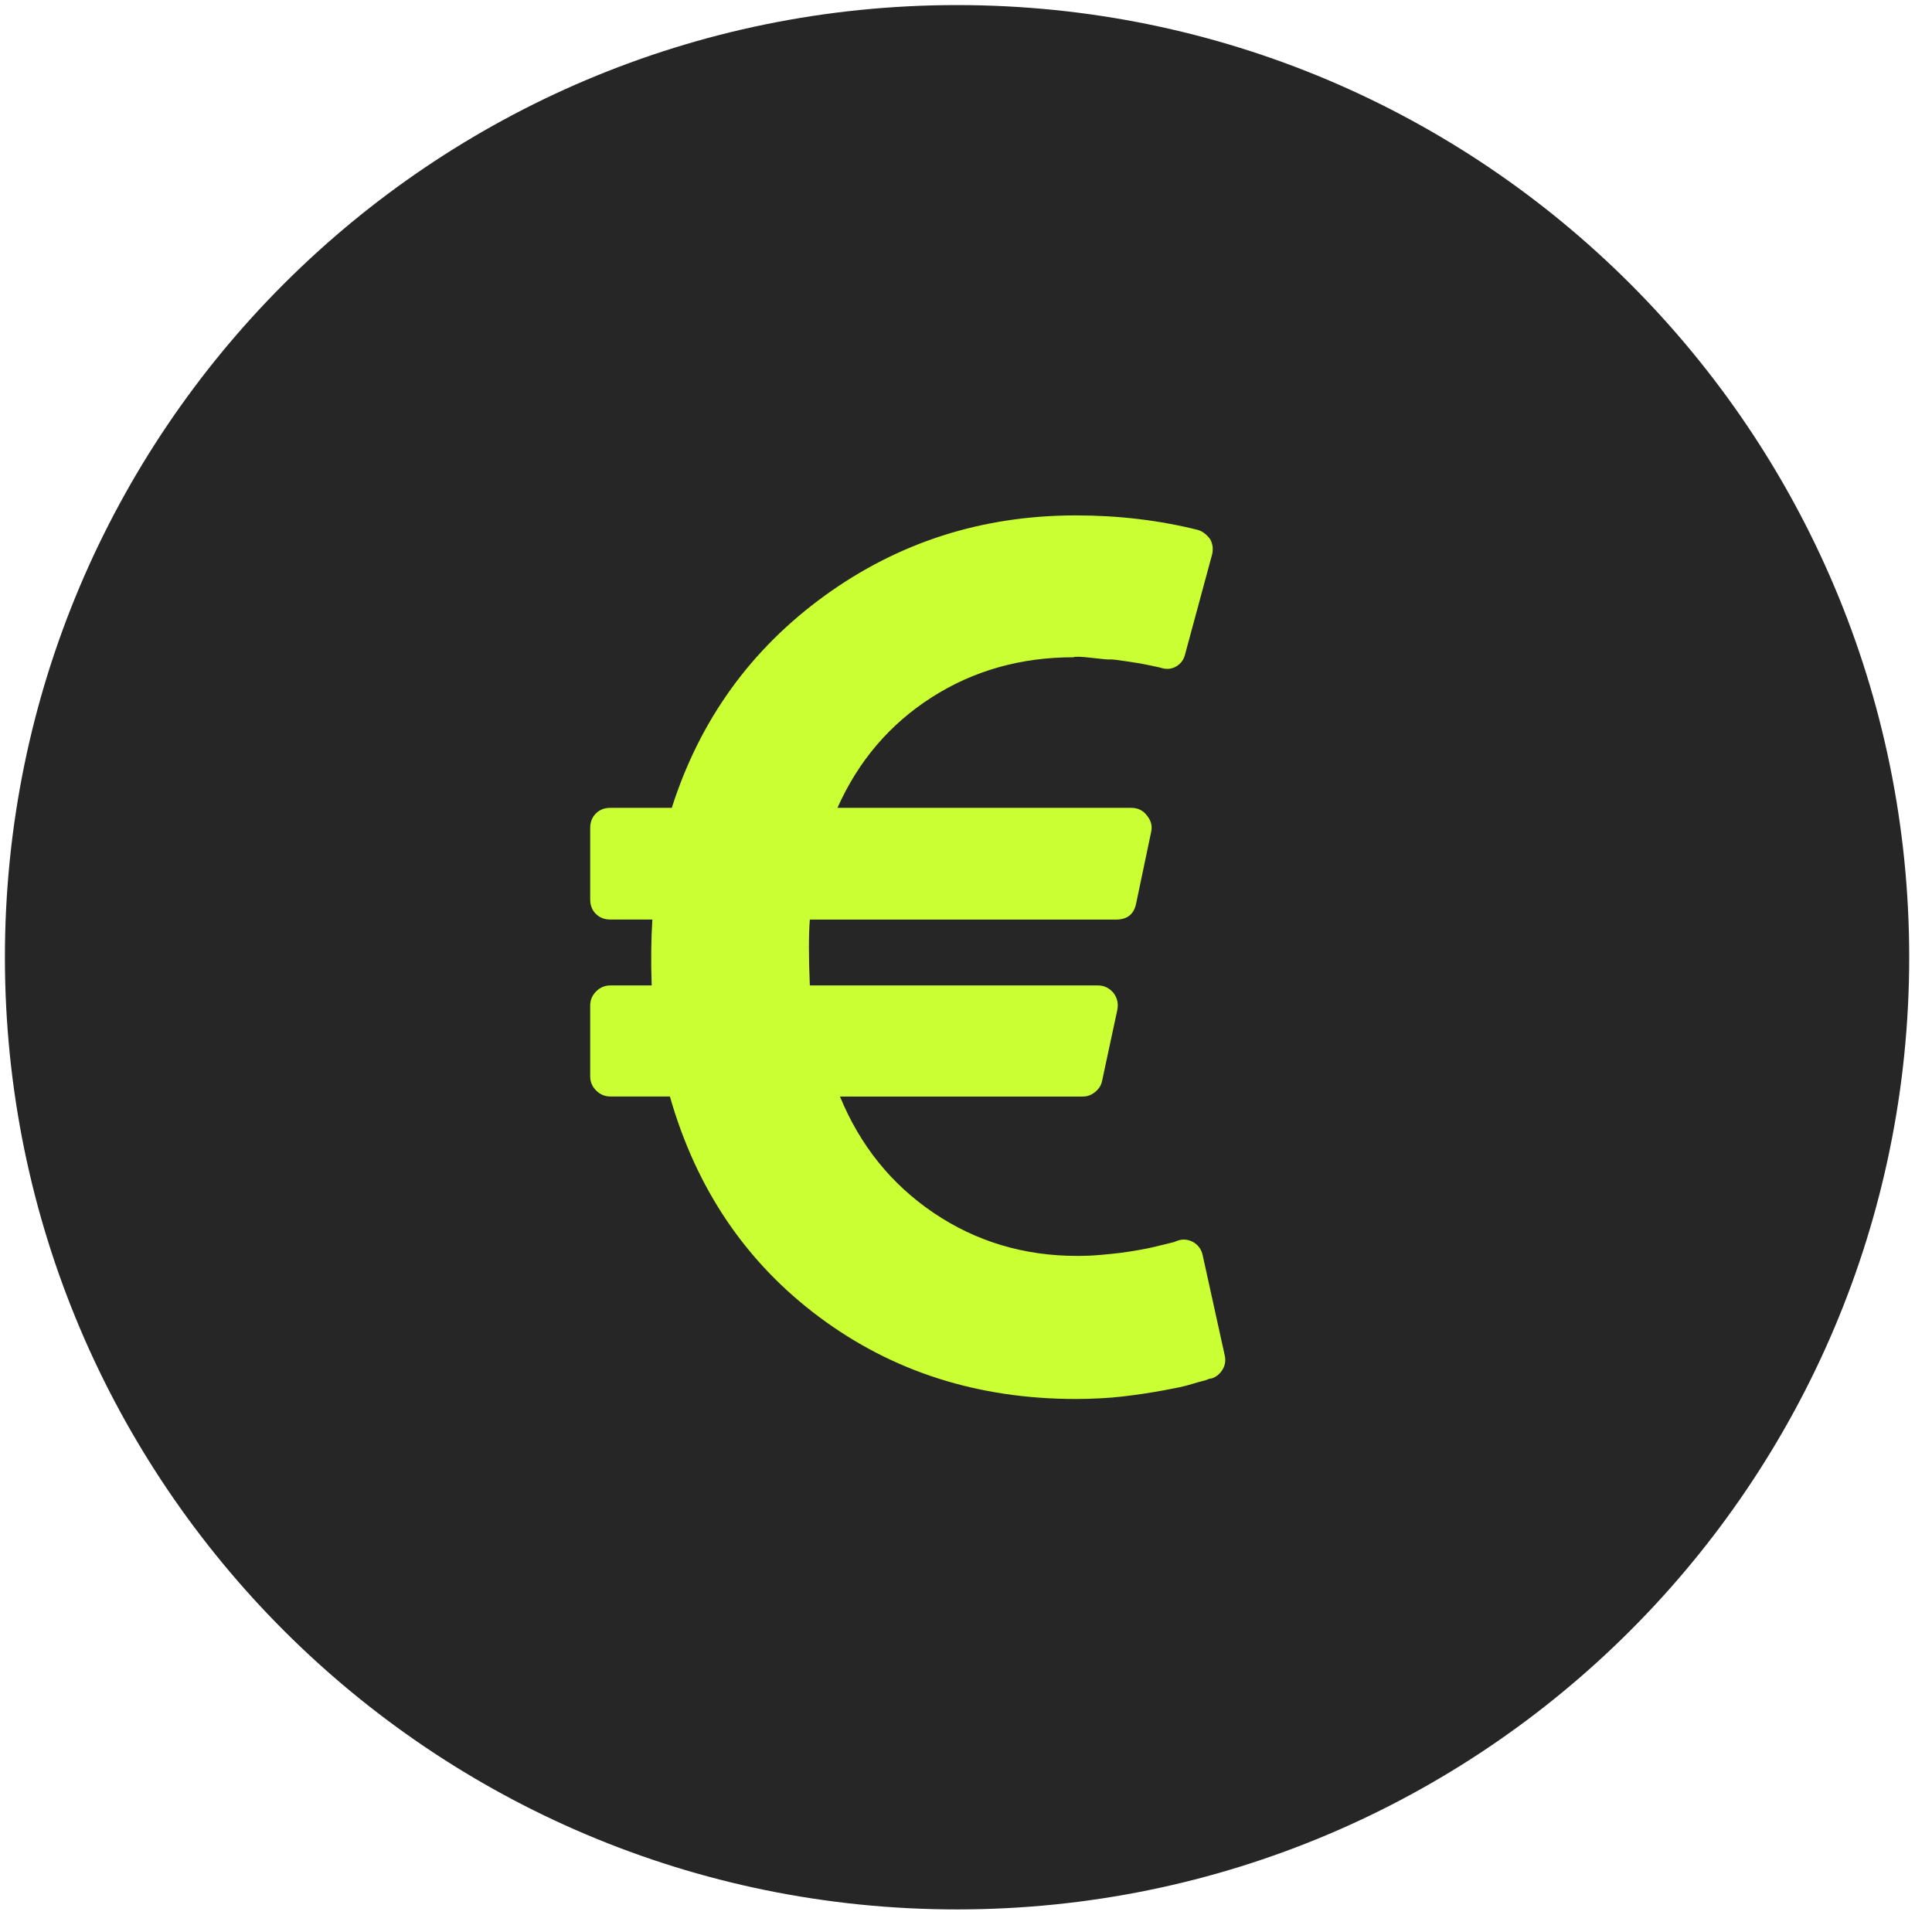
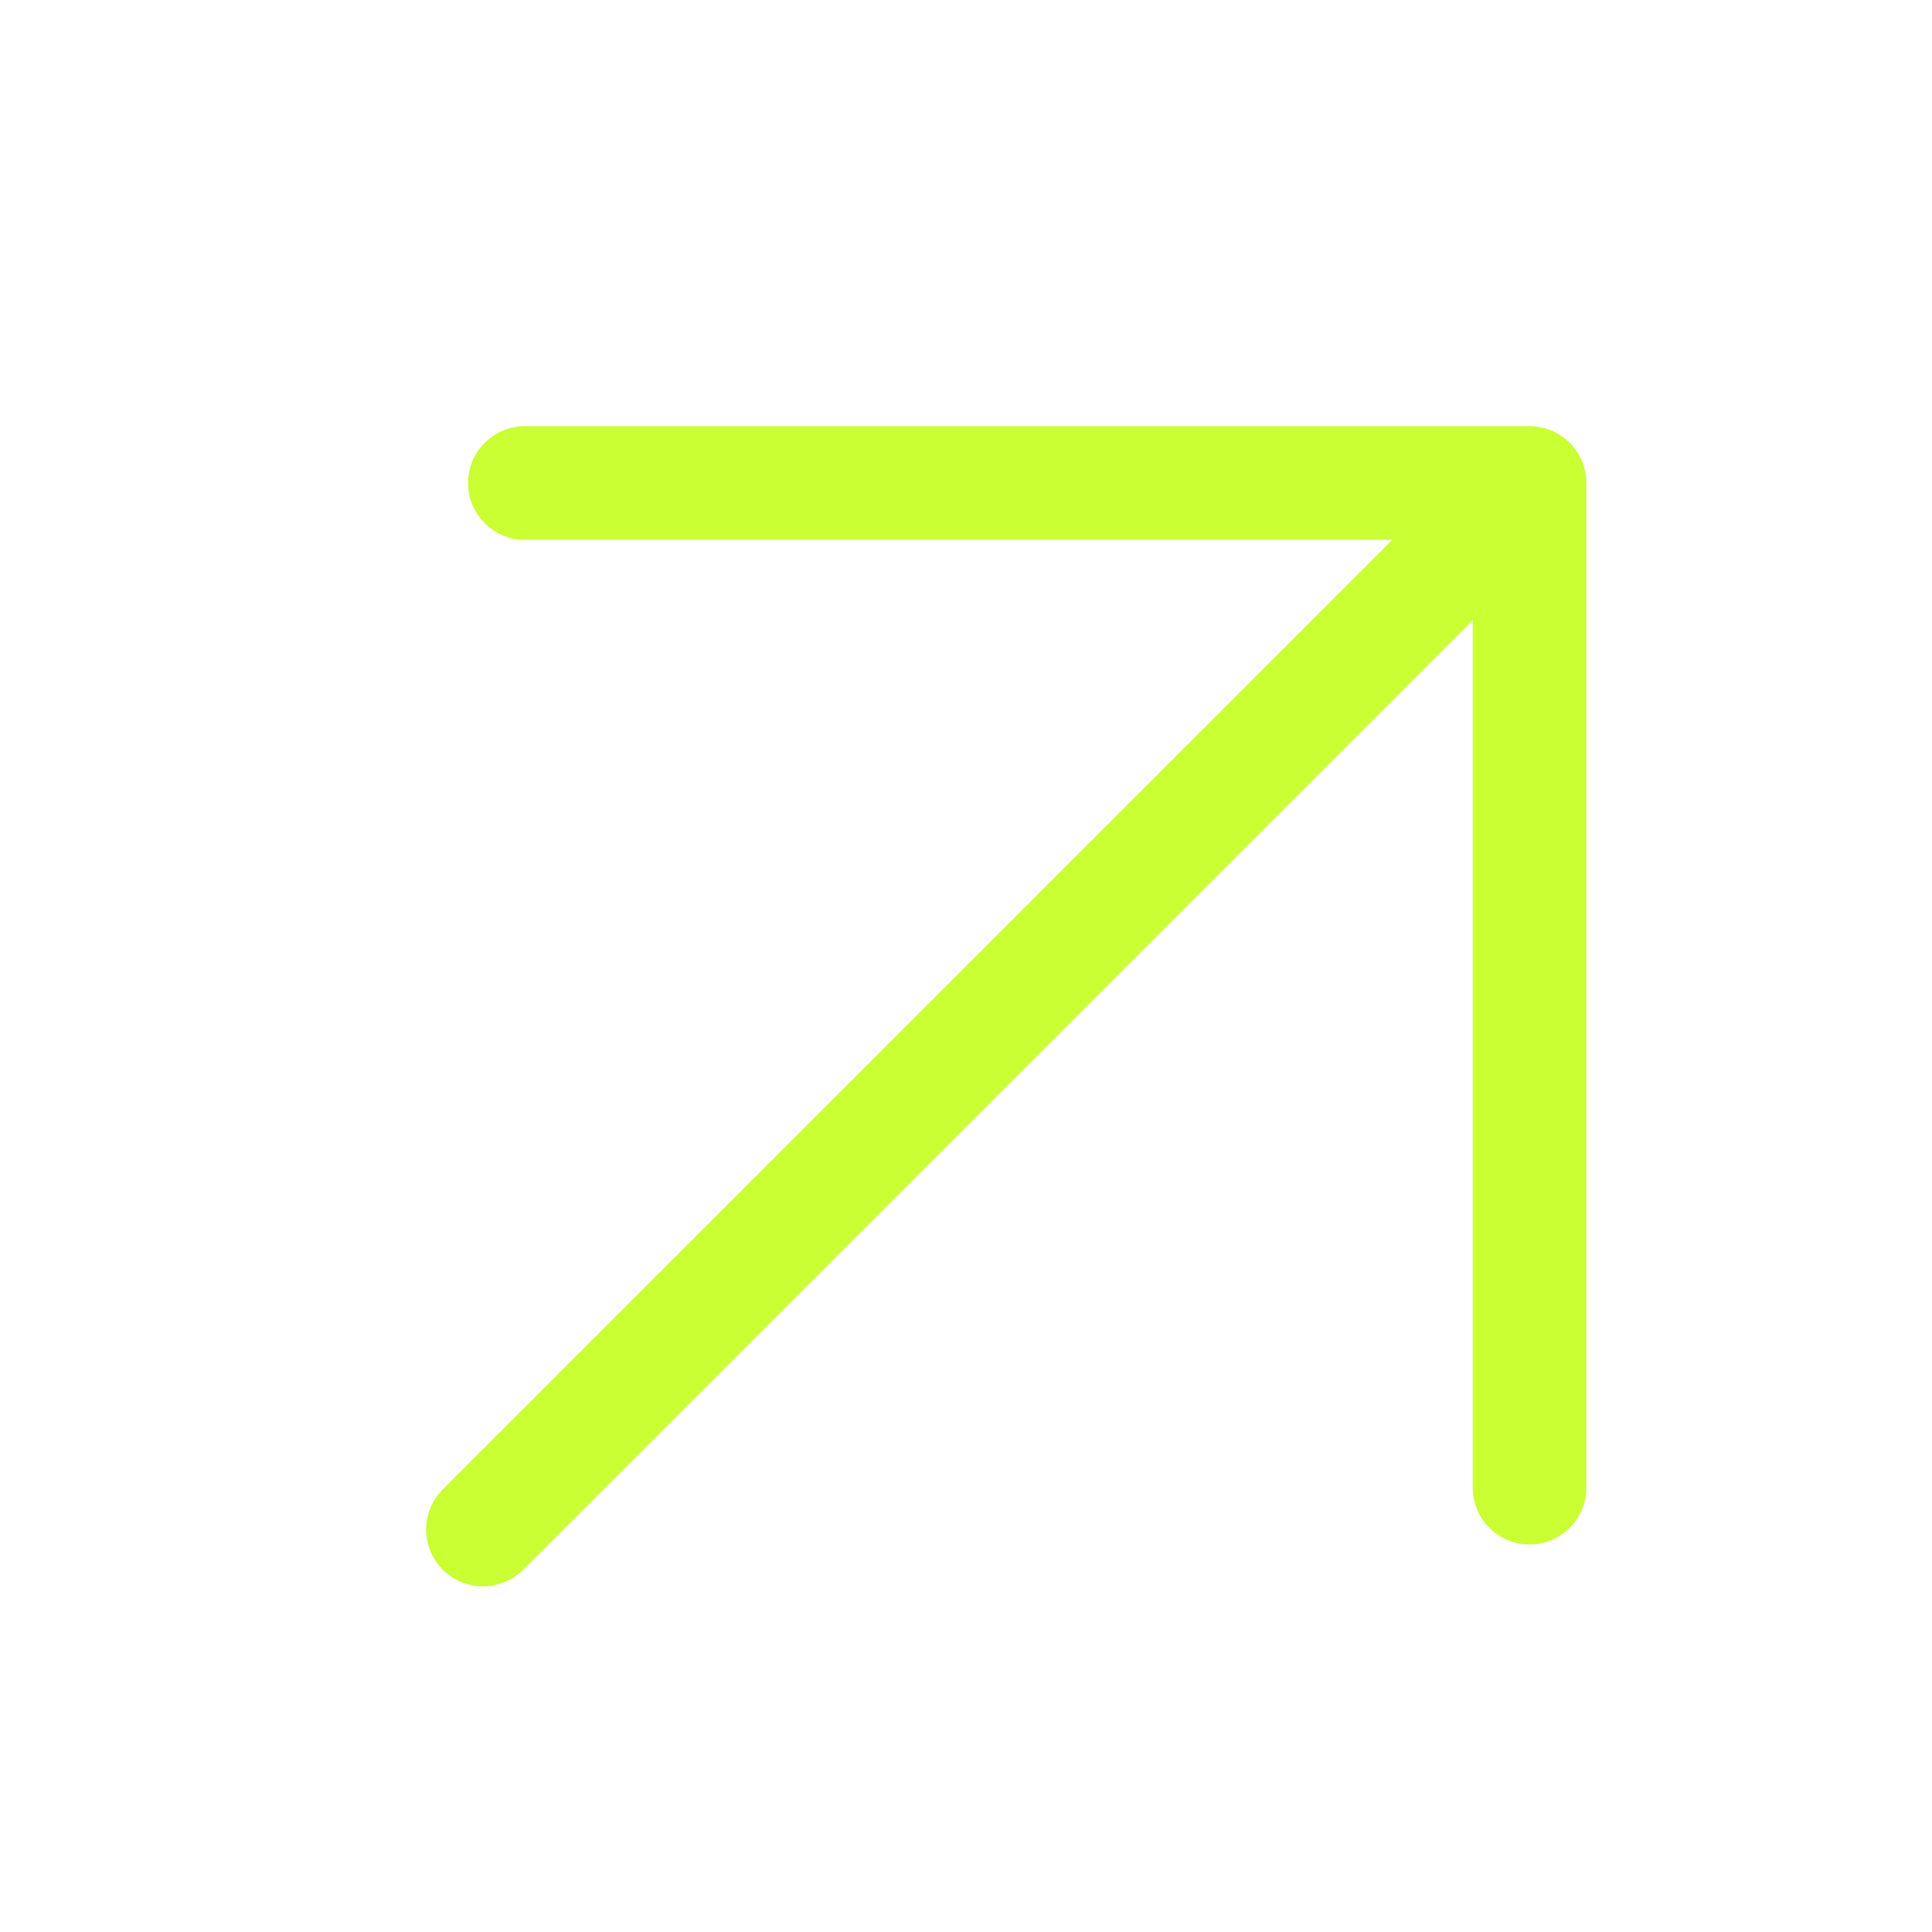
- <svg xmlns="http://www.w3.org/2000/svg" width="35" height="35" viewBox="0 0 35 35" fill="none">
-   <path d="M34.587 17.341C34.587 26.868 26.865 34.591 17.338 34.591C7.812 34.591 0.089 26.868 0.089 17.341C0.089 7.815 7.812 0.092 17.338 0.092C26.865 0.092 34.587 7.815 34.587 17.341Z" fill="#262626" />
-   <path d="M22.186 24.549L21.788 22.741C21.765 22.635 21.708 22.555 21.617 22.502C21.519 22.449 21.42 22.442 21.322 22.48L21.265 22.502L21.128 22.536C21.067 22.551 20.997 22.569 20.918 22.587C20.838 22.607 20.746 22.625 20.639 22.644C20.534 22.663 20.421 22.68 20.304 22.696C20.187 22.71 20.06 22.724 19.923 22.735C19.787 22.747 19.651 22.752 19.514 22.752C18.552 22.752 17.686 22.493 16.916 21.974C16.147 21.454 15.581 20.751 15.217 19.865H19.616C19.7 19.865 19.775 19.837 19.843 19.779C19.912 19.723 19.953 19.653 19.968 19.569L20.241 18.296C20.264 18.183 20.241 18.08 20.173 17.989C20.097 17.898 20.003 17.852 19.889 17.852H14.671C14.649 17.337 14.649 16.939 14.671 16.659H20.219C20.424 16.659 20.545 16.56 20.583 16.363L20.855 15.067C20.878 14.961 20.852 14.863 20.776 14.772C20.708 14.681 20.613 14.635 20.492 14.635H15.171C15.55 13.786 16.119 13.119 16.877 12.634C17.635 12.149 18.491 11.907 19.446 11.907C19.476 11.892 19.588 11.895 19.781 11.918C19.974 11.941 20.084 11.95 20.111 11.947C20.137 11.943 20.236 11.954 20.406 11.98C20.577 12.007 20.662 12.02 20.662 12.02L20.861 12.06C20.918 12.072 20.962 12.081 20.992 12.088L21.038 12.1C21.136 12.13 21.227 12.121 21.31 12.072C21.394 12.022 21.447 11.948 21.47 11.85L21.959 10.042C21.981 9.944 21.97 9.853 21.924 9.769C21.856 9.678 21.78 9.622 21.697 9.599C21 9.425 20.264 9.337 19.491 9.337C17.794 9.337 16.276 9.823 14.938 10.793C13.601 11.763 12.678 13.043 12.17 14.635H11.056C10.95 14.635 10.863 14.669 10.795 14.737C10.727 14.805 10.692 14.893 10.692 14.999V16.295C10.692 16.401 10.726 16.488 10.795 16.556C10.863 16.624 10.95 16.658 11.056 16.658H11.818C11.795 17.022 11.791 17.42 11.806 17.852H11.056C10.958 17.852 10.872 17.888 10.8 17.96C10.728 18.032 10.692 18.117 10.692 18.216V19.5C10.692 19.599 10.728 19.684 10.8 19.756C10.872 19.828 10.958 19.864 11.056 19.864H12.136C12.614 21.539 13.516 22.871 14.842 23.86C16.168 24.849 17.718 25.344 19.491 25.344C19.636 25.344 19.781 25.34 19.929 25.332C20.077 25.325 20.215 25.313 20.344 25.298C20.473 25.283 20.6 25.266 20.725 25.247C20.85 25.228 20.964 25.209 21.066 25.19C21.168 25.171 21.265 25.152 21.356 25.134C21.447 25.114 21.528 25.094 21.601 25.071C21.672 25.049 21.733 25.031 21.782 25.02C21.832 25.009 21.871 24.995 21.901 24.98L21.959 24.969C22.042 24.939 22.106 24.884 22.152 24.804C22.197 24.725 22.208 24.639 22.186 24.549Z" fill="#CAFF33" />
+ <svg xmlns="http://www.w3.org/2000/svg" width="34" height="34" viewBox="0 0 34 34" fill="none">
+   <path d="M8.5 26.917L26.917 8.5M9.237 8.5H26.917V26.18" stroke="#CAFF33" stroke-width="2" stroke-linecap="round" stroke-linejoin="round" />
</svg>
